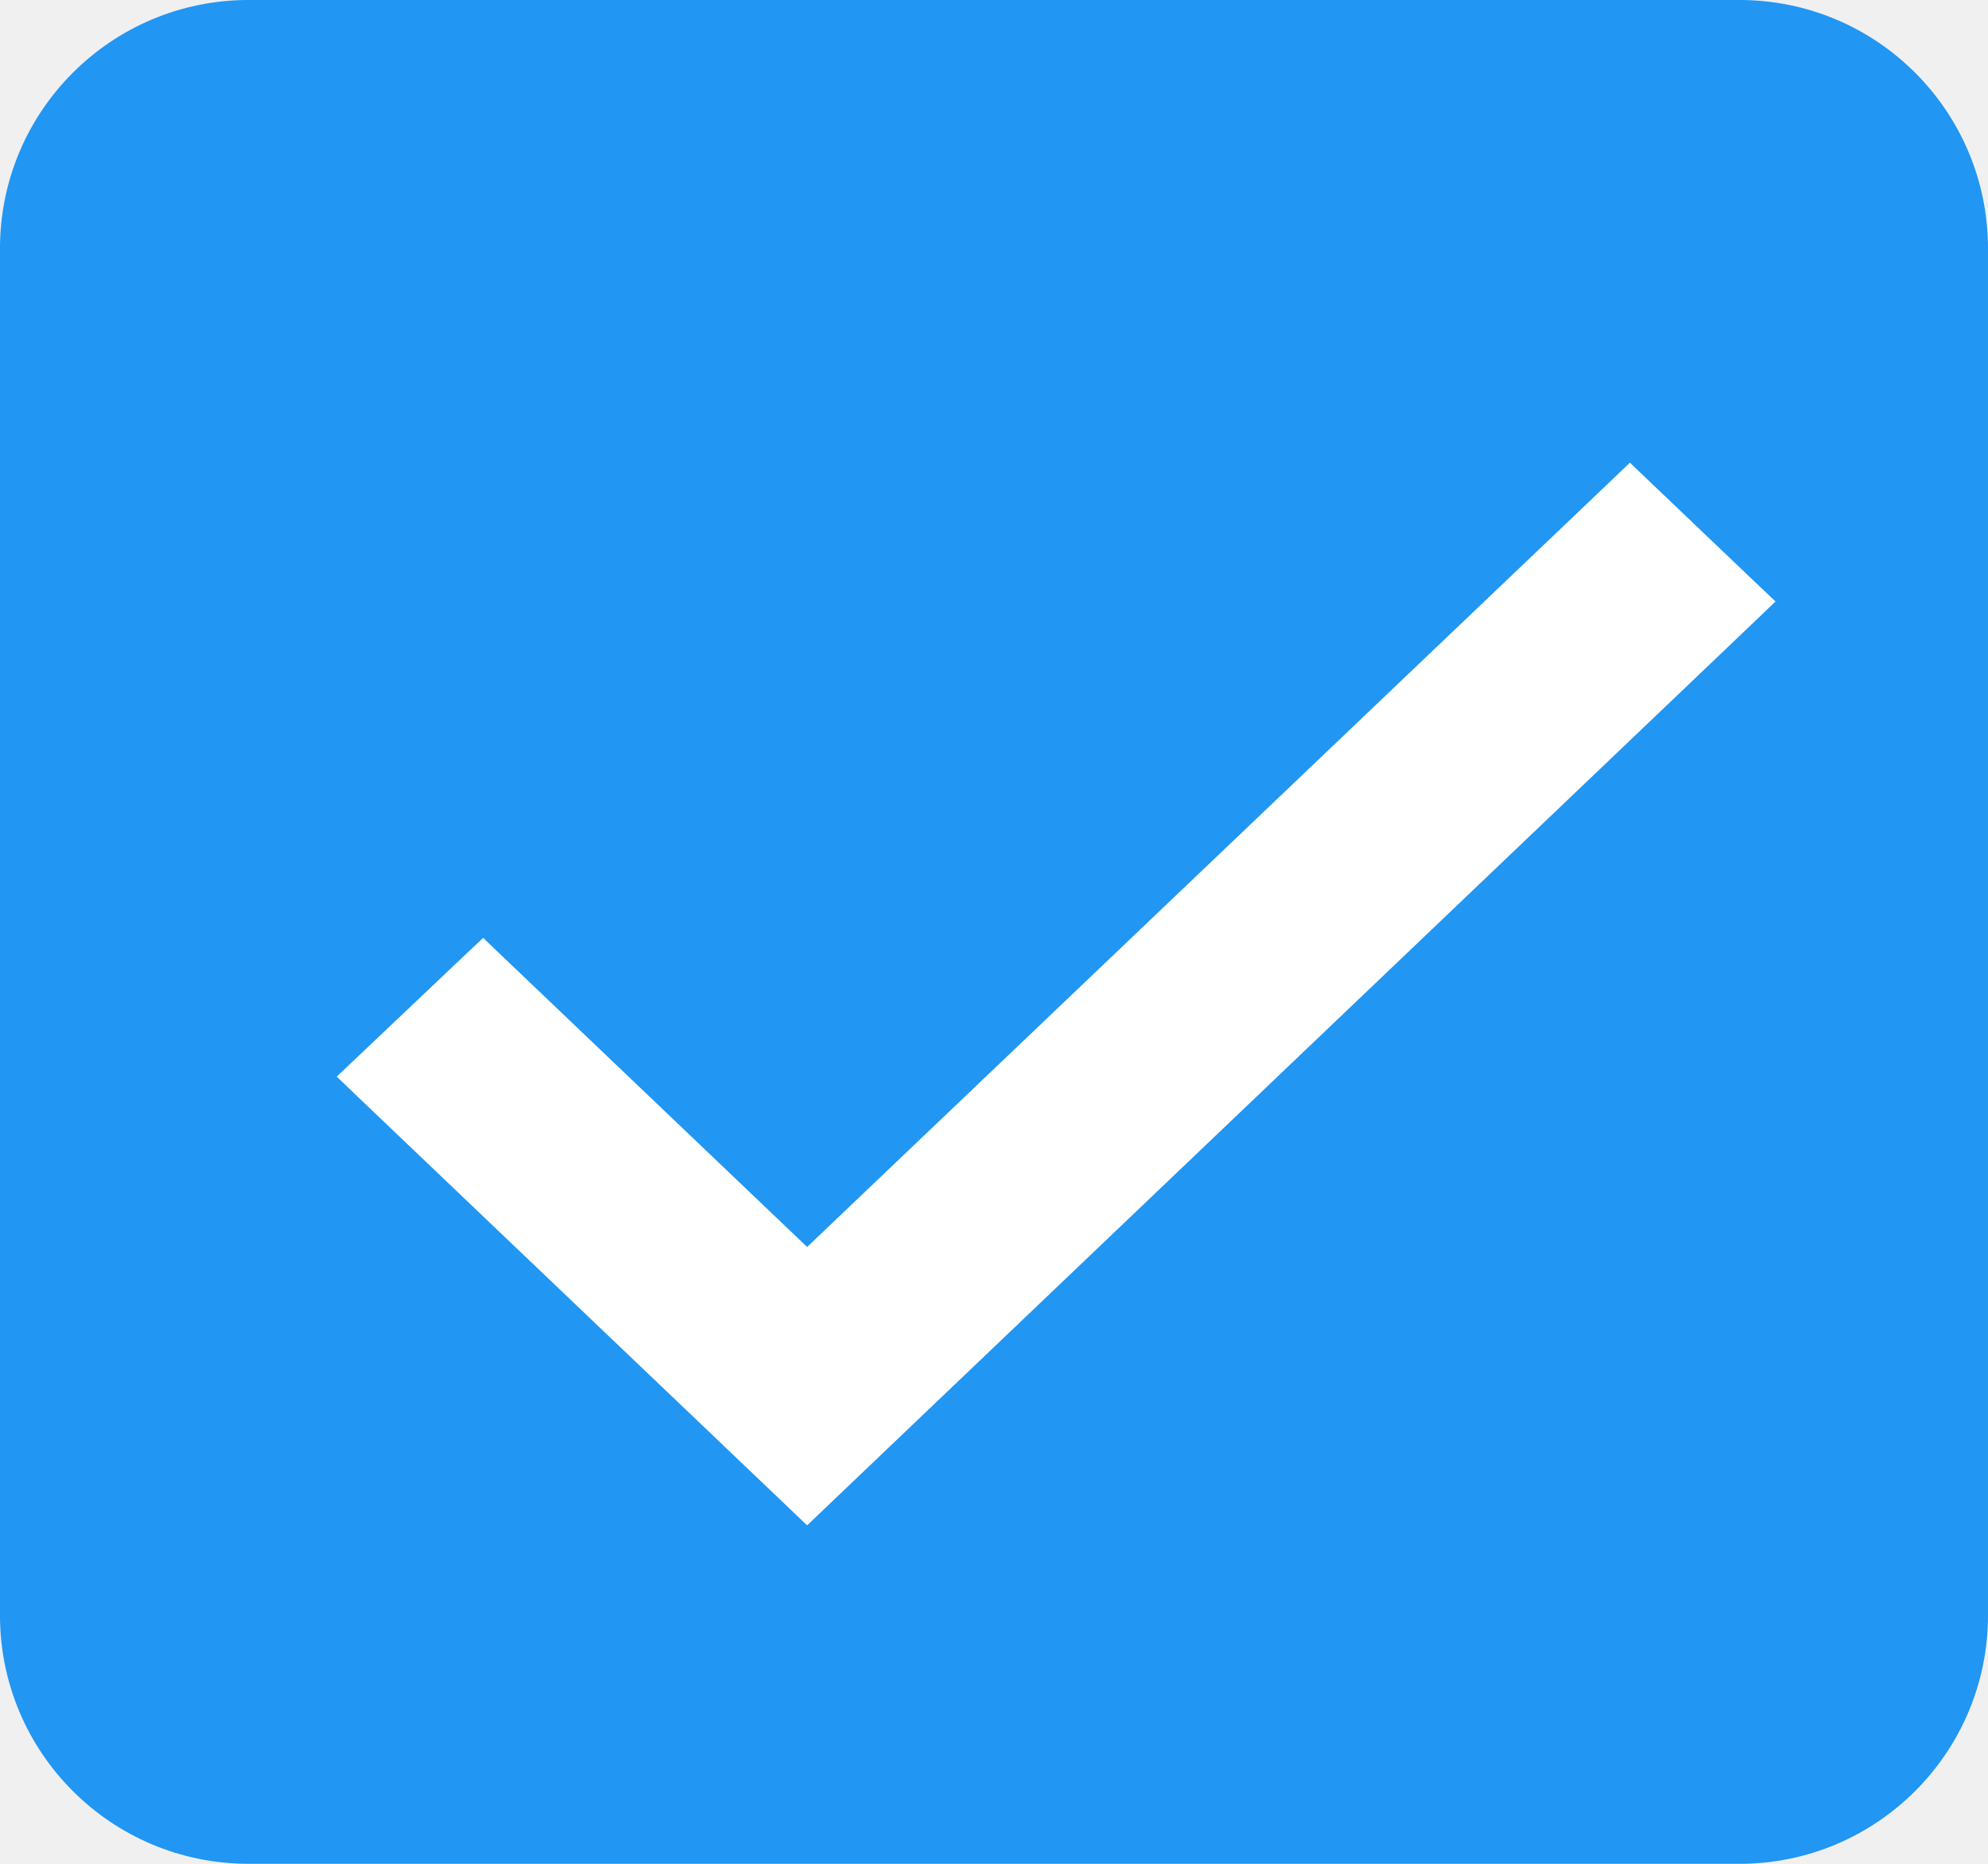
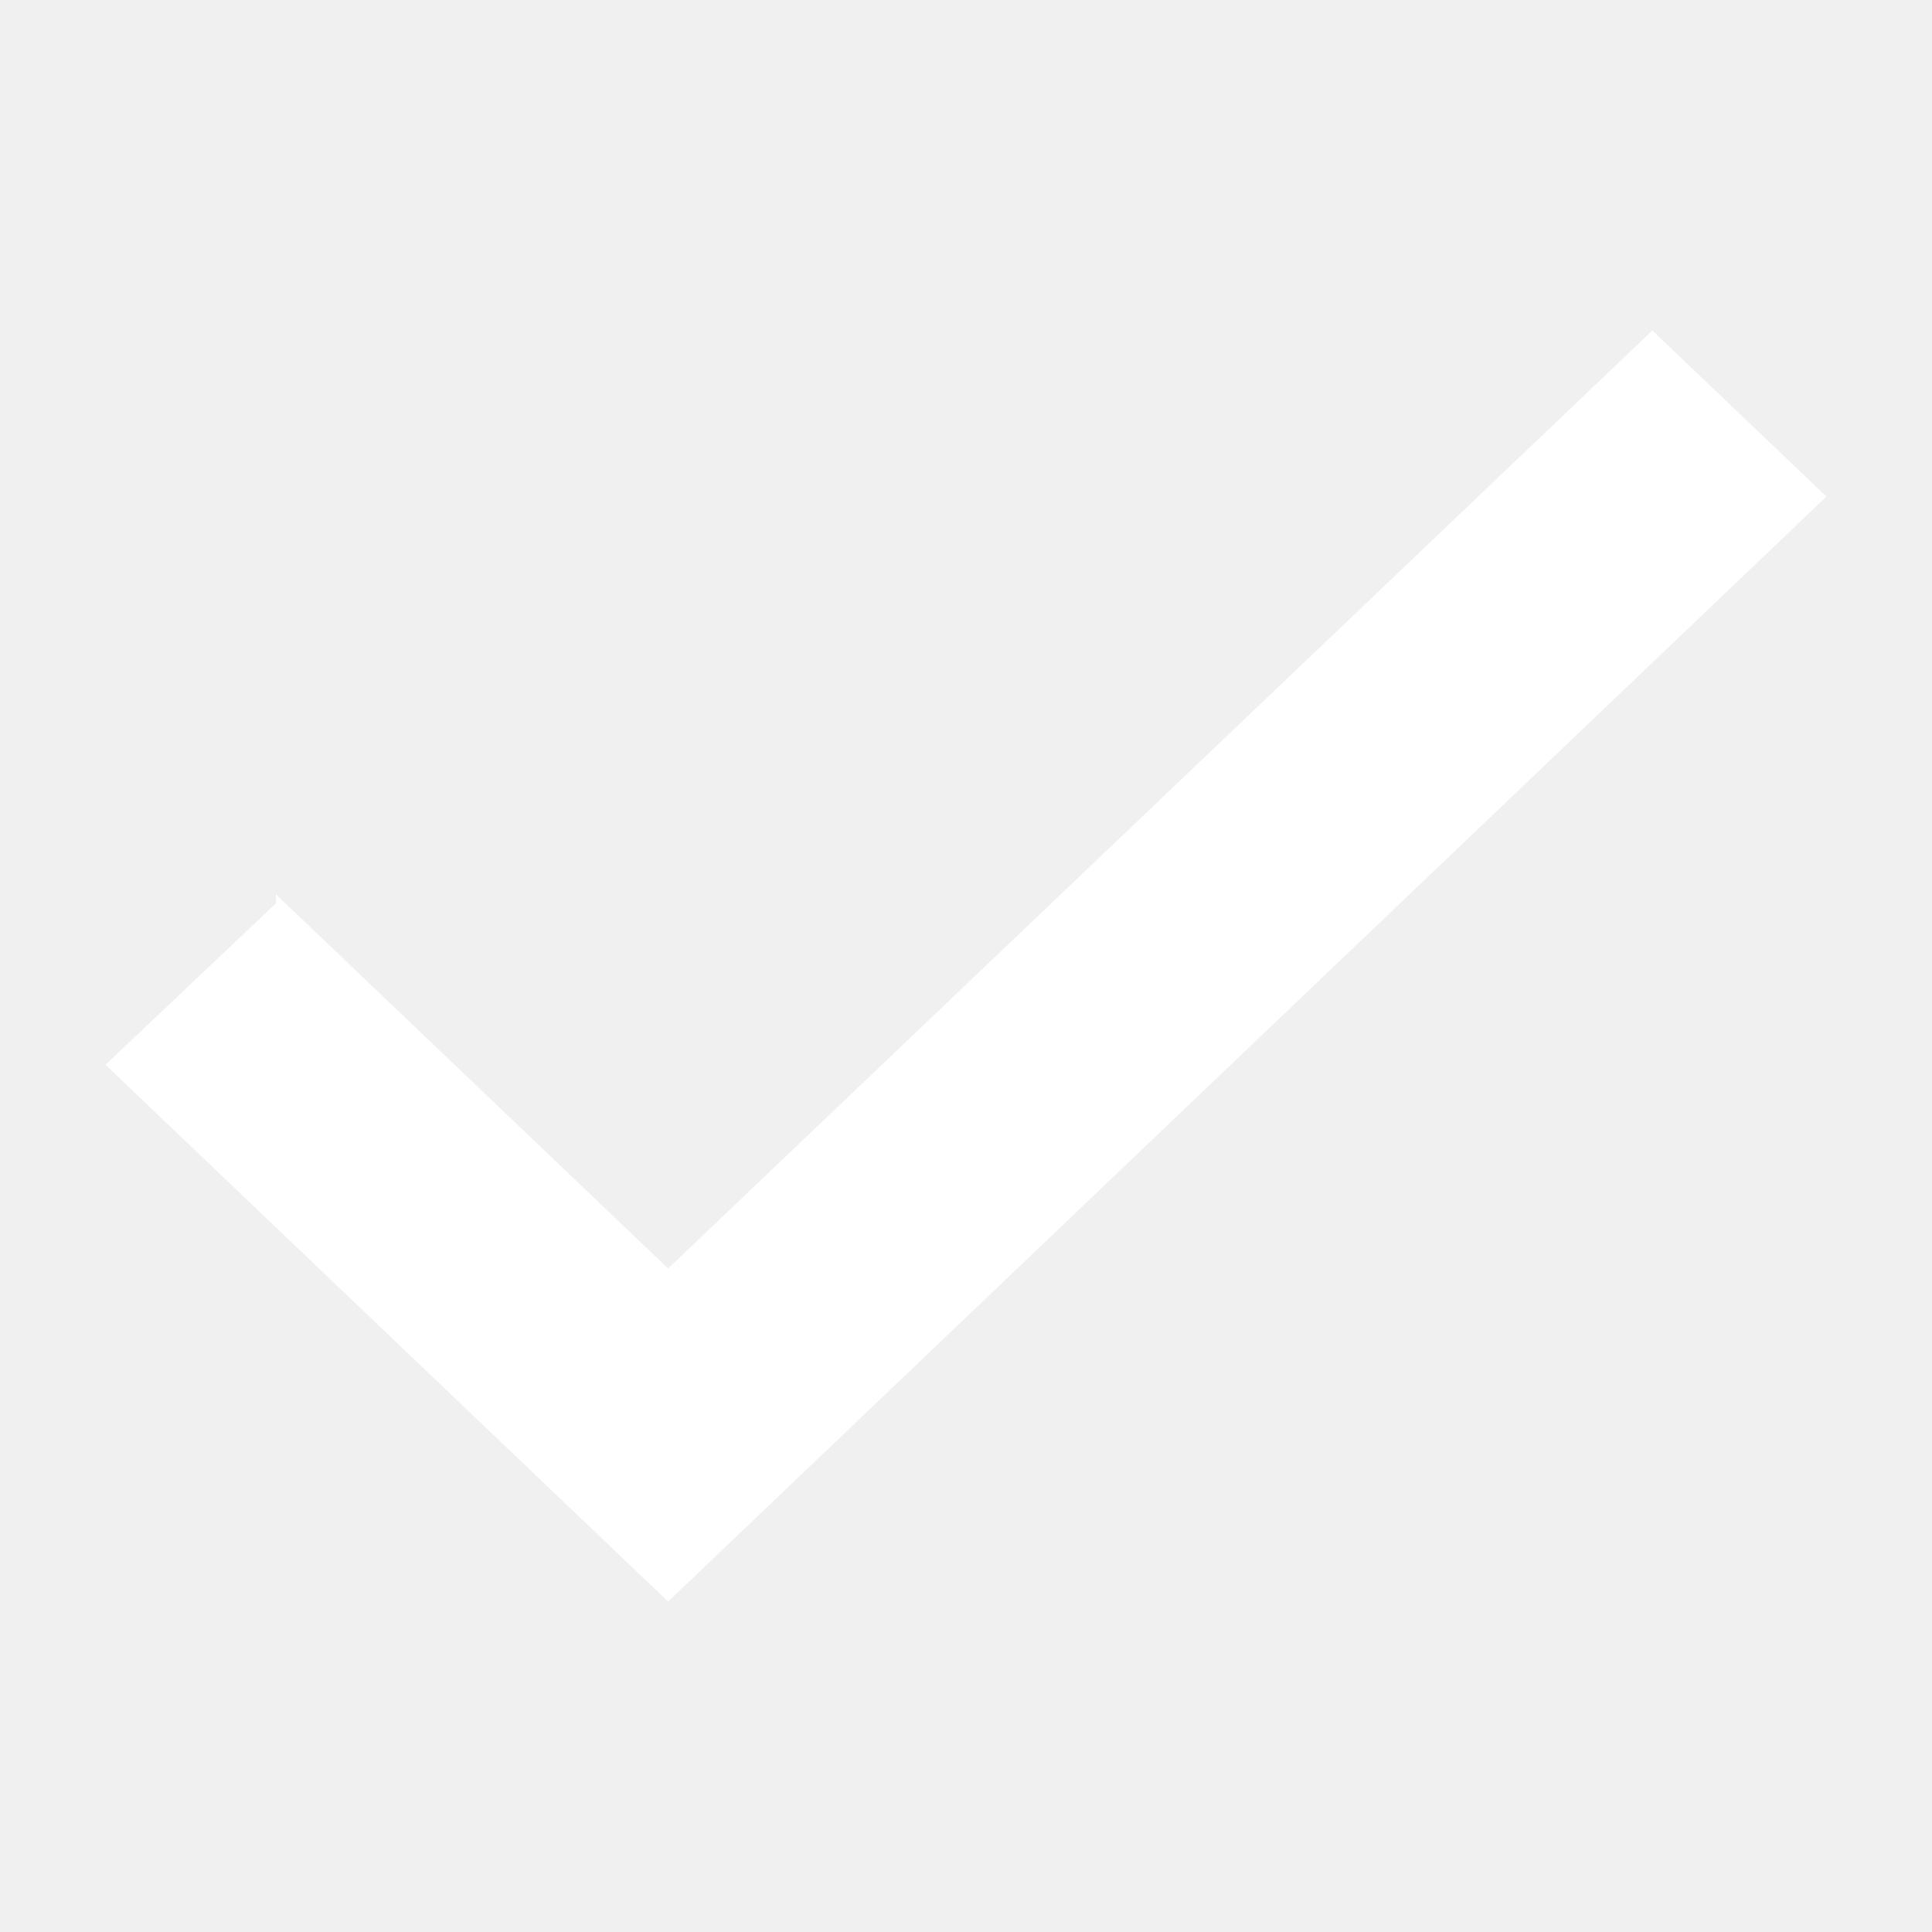
- <svg xmlns="http://www.w3.org/2000/svg" width="16" height="15" viewBox="0 0 16 15" fill="none">
-   <rect x="-9.15527e-05" width="16" height="15" rx="2" fill="#2196F3" />
-   <path d="M3.957 7.752L3.888 7.686L3.819 7.751L2.931 8.593L2.855 8.665L2.931 8.738L6.427 12.072L6.496 12.138L6.565 12.072L14.069 4.914L14.145 4.841L14.069 4.769L13.187 3.928L13.118 3.862L13.049 3.928L6.496 10.174L3.957 7.752Z" fill="white" stroke="white" stroke-width="0.2" />
+ <svg xmlns="http://www.w3.org/2000/svg" version="1.1" width="32" height="32" viewBox="0 0 32 32">
+   <path fill="#fff" stroke="#fff" stroke-linejoin="miter" stroke-linecap="butt" stroke-miterlimit="4" stroke-width="0.492" d="M4.817 15.389l-0.169-0.162-2.544 2.41 8.962 8.55 18.829-17.962-2.527-2.411-16.302 15.536-6.249-5.962z" />
</svg>
